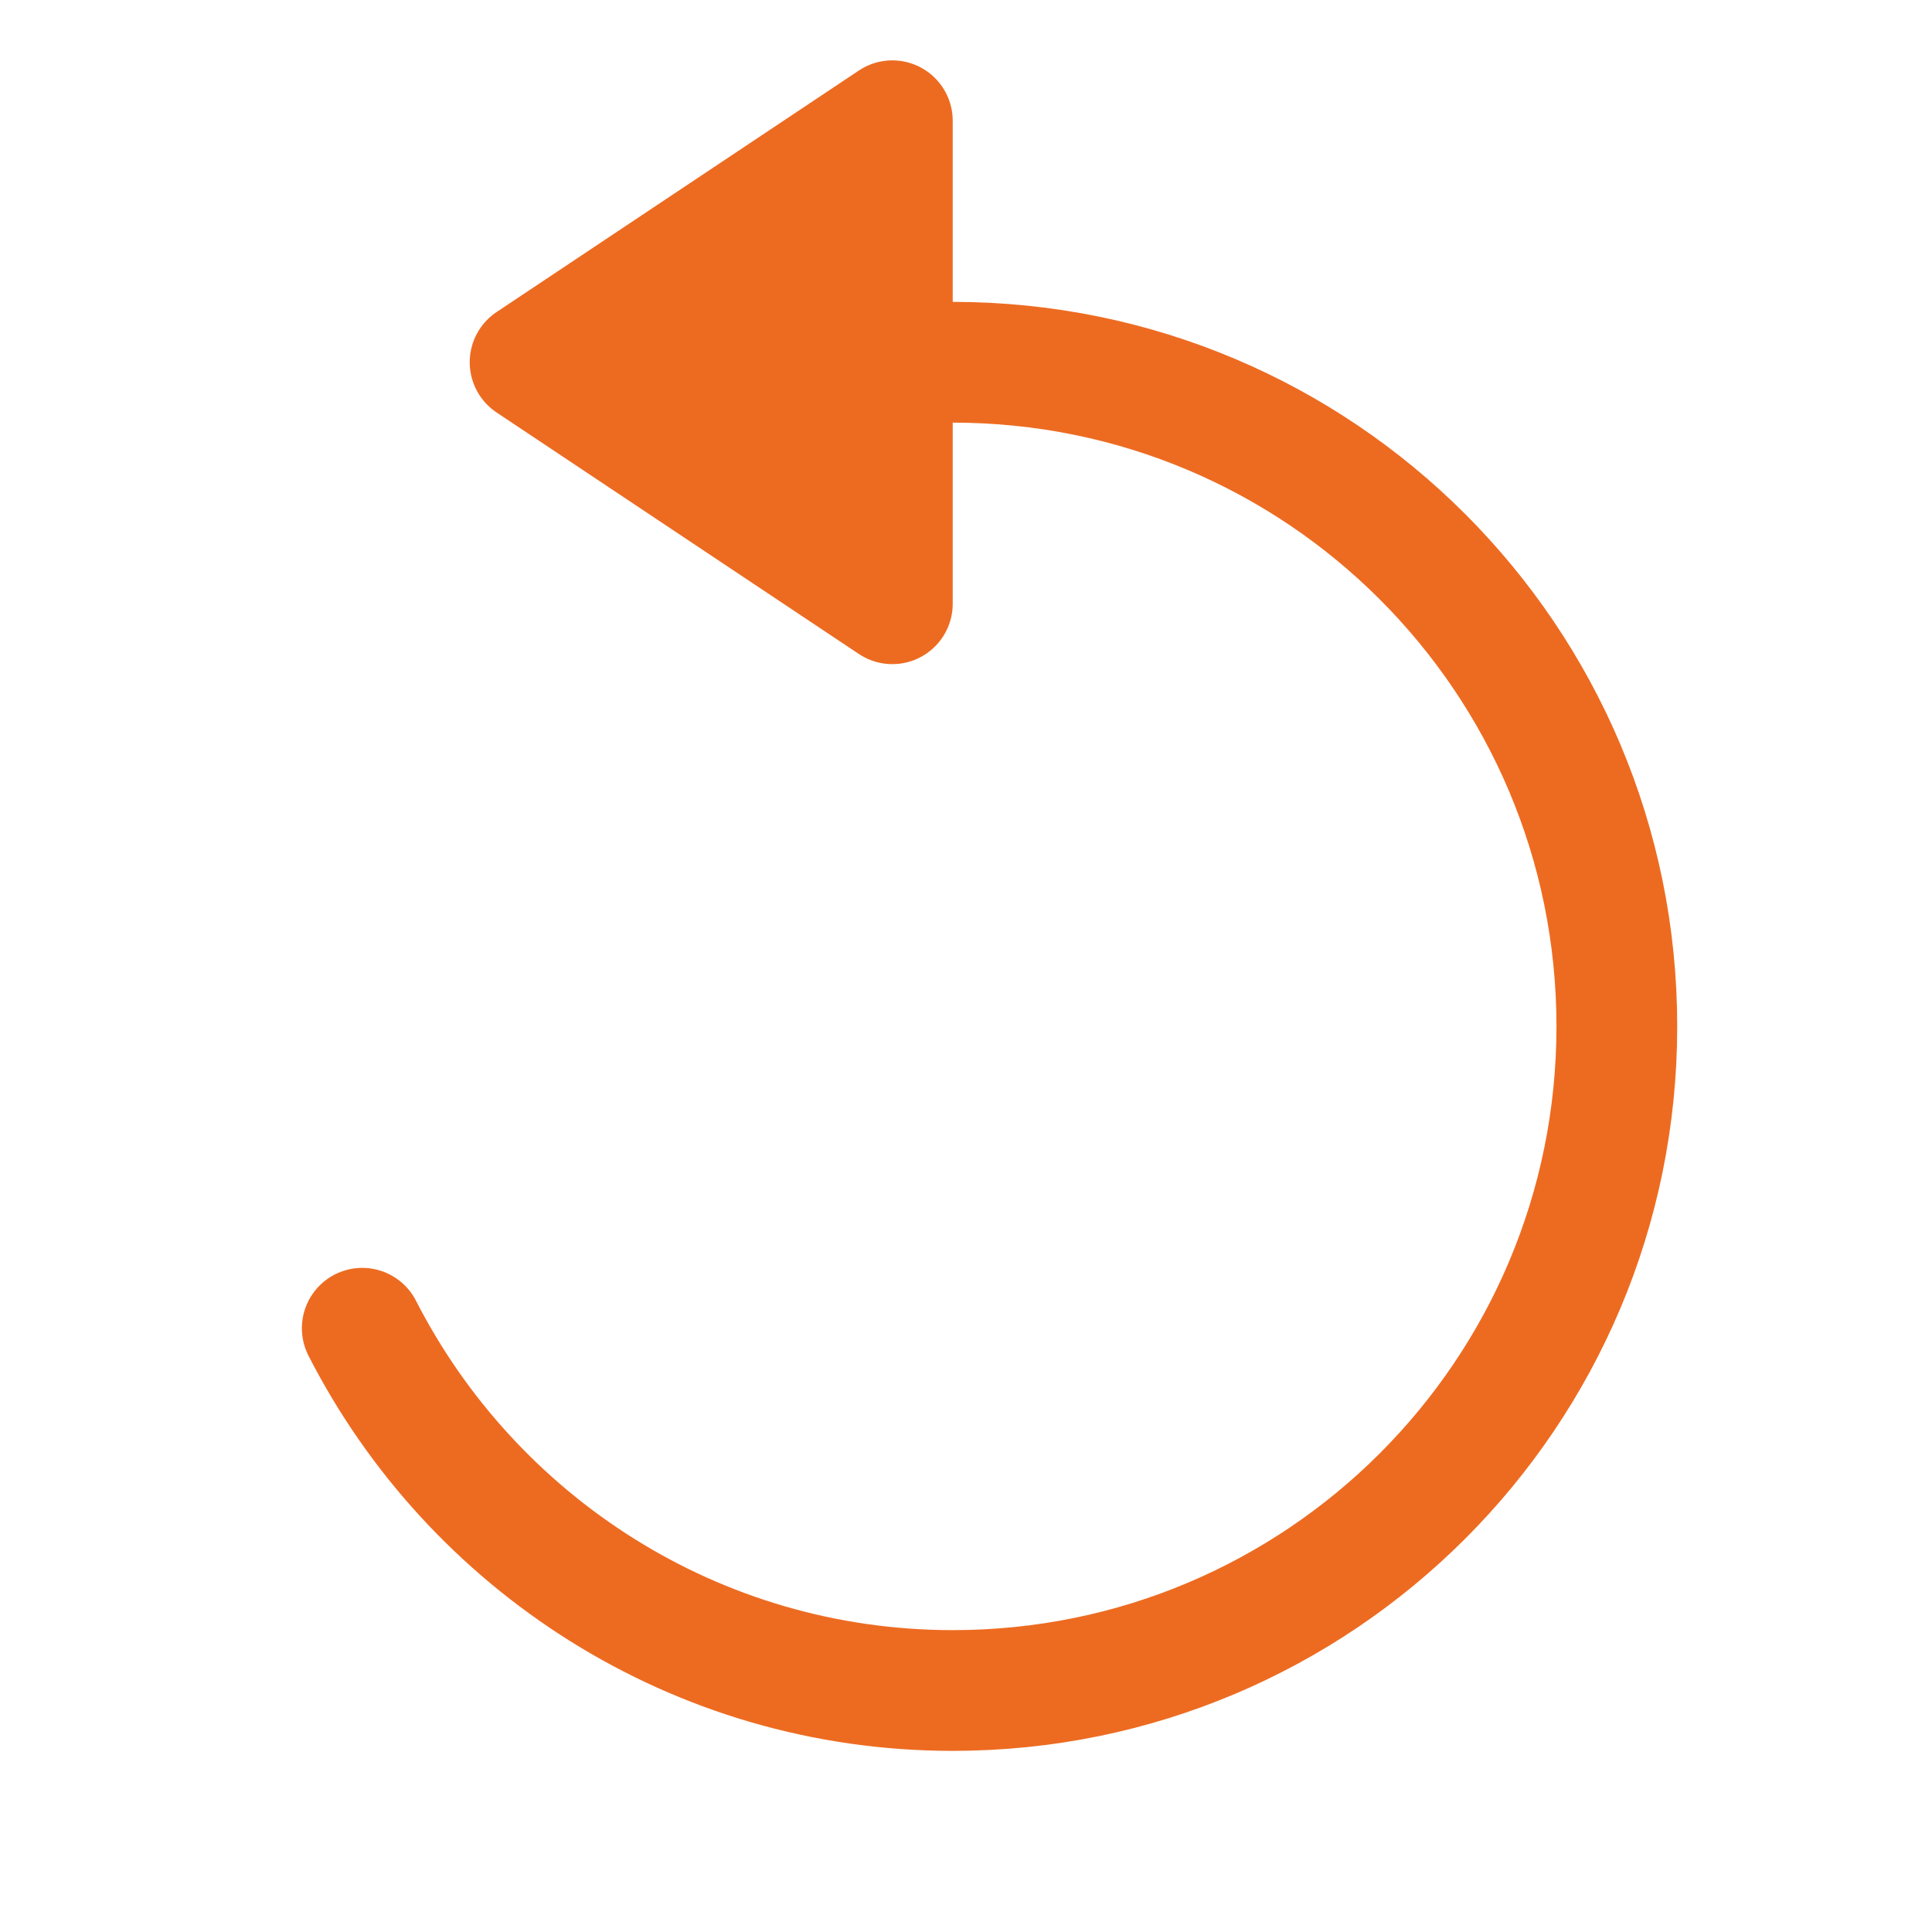
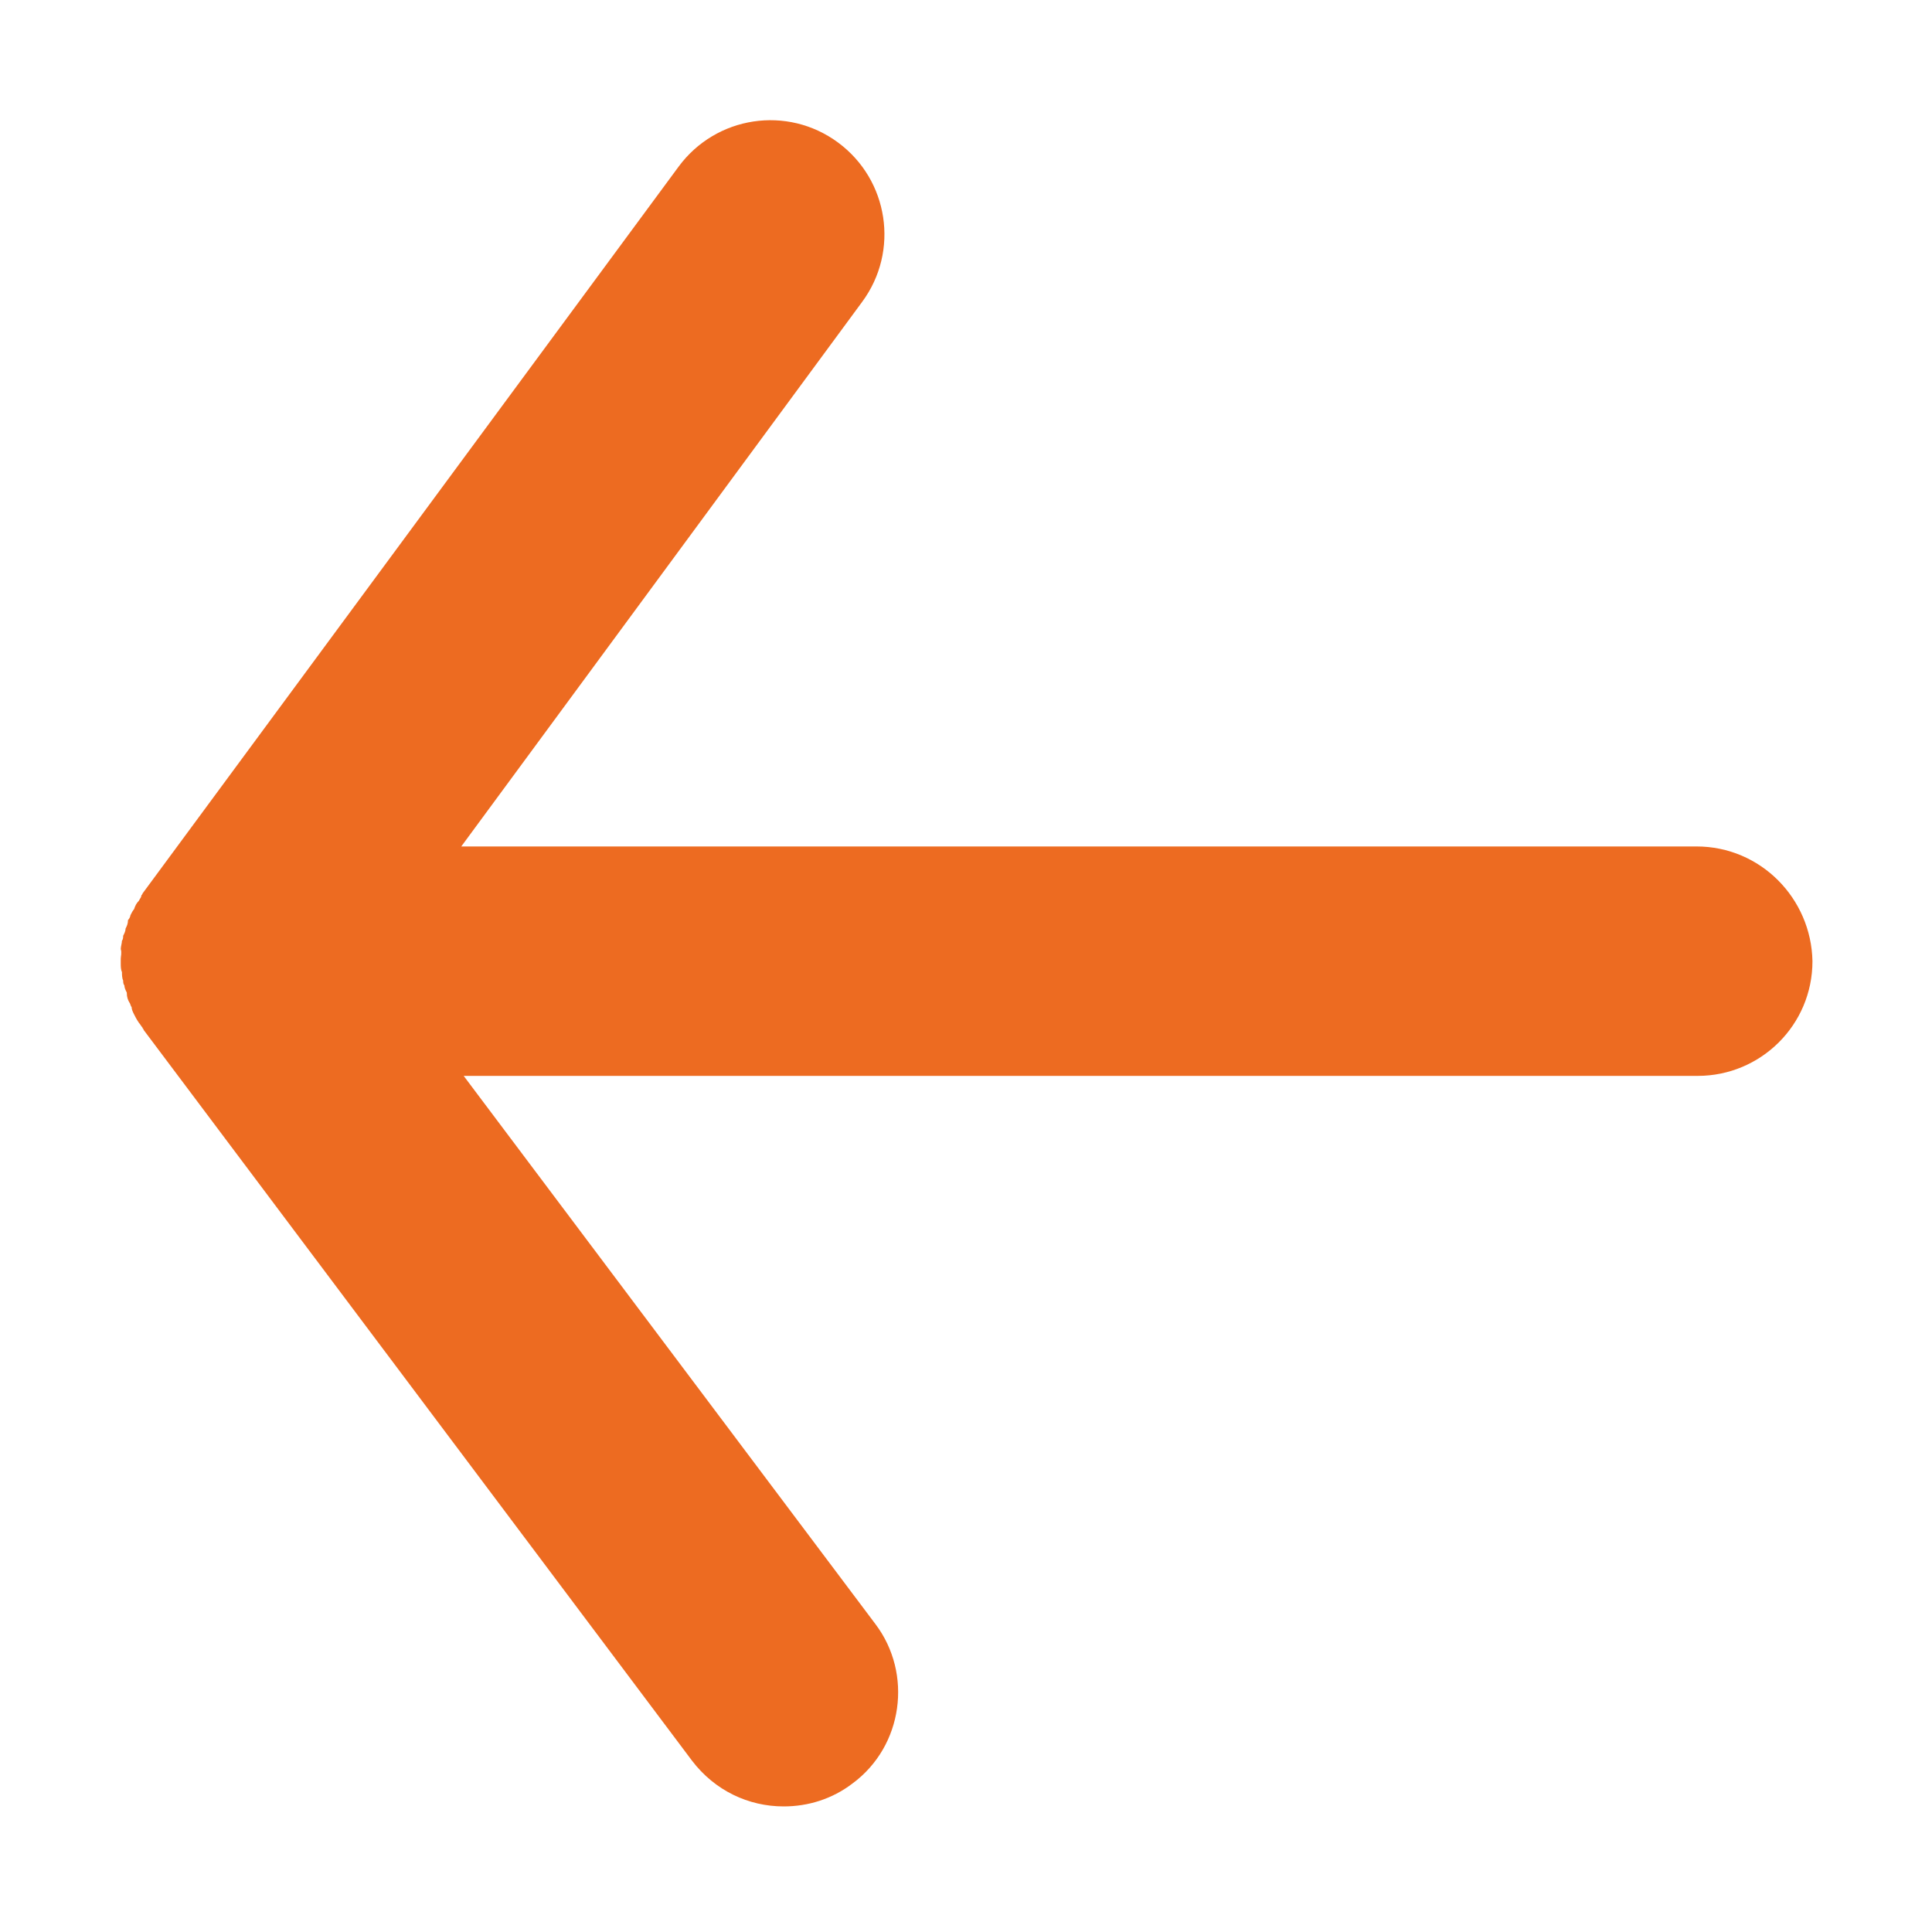
<svg xmlns="http://www.w3.org/2000/svg" version="1.0" id="Layer_1" x="0px" y="0px" viewBox="0 0 16 16" enable-background="new 0 0 16 16" xml:space="preserve">
-   <g id="undo">
-     <path fill="none" stroke="#ED6B21" stroke-width="1" stroke-linecap="round" stroke-miterlimit="10" d="M3,11   c0.91,1.78,2.76,3,4.89,3c3.04,0,5.5-2.46,5.5-5.5c0-3.04-2.46-5.5-5.5-5.5c-0.17,0-0.34,0.01-0.5,0.03" />
-     <polygon fill="#ED6B21" stroke="#ED6B21" stroke-width="1" stroke-linecap="round" stroke-linejoin="round" stroke-miterlimit="10" points="   7.39,1 7.39,5 4.39,3  " />
-   </g>
+   <path id="undo_1_" fill="#ED6B21" d="M14.05,7.01H3.82l3.32-4.51c0.31-0.42,0.22-1.01-0.2-1.32c-0.42-0.31-1.01-0.22-1.32,0.2  L1.18,7.4c0,0.01-0.01,0.01-0.01,0.02C1.17,7.43,1.16,7.44,1.15,7.46C1.13,7.48,1.12,7.5,1.11,7.53C1.1,7.54,1.09,7.56,1.08,7.58  C1.08,7.59,1.07,7.61,1.06,7.62C1.06,7.65,1.05,7.67,1.04,7.69C1.04,7.71,1.03,7.73,1.02,7.75c0,0.01,0,0.03-0.01,0.04  c0,0.02-0.01,0.05-0.01,0.07C1.01,7.89,1,7.92,1,7.94c0,0.01,0,0.01,0,0.02c0,0.01,0,0.01,0,0.02c0,0.02,0,0.05,0.01,0.07  c0,0.02,0,0.05,0.01,0.07c0,0.01,0,0.03,0.01,0.04c0,0.02,0.01,0.04,0.02,0.06C1.05,8.26,1.06,8.28,1.07,8.3  c0.01,0.01,0.01,0.03,0.02,0.04C1.09,8.36,1.1,8.38,1.11,8.4c0.01,0.02,0.02,0.04,0.04,0.07c0.01,0.01,0.02,0.03,0.03,0.04  c0,0.01,0.01,0.01,0.01,0.02l4.54,6.05c0.19,0.25,0.47,0.38,0.76,0.38c0.2,0,0.4-0.06,0.57-0.19c0.42-0.31,0.5-0.91,0.19-1.32  L3.84,8.91h10.22c0.52,0,0.95-0.42,0.95-0.95C15,7.44,14.58,7.01,14.05,7.01z" />
</svg>
